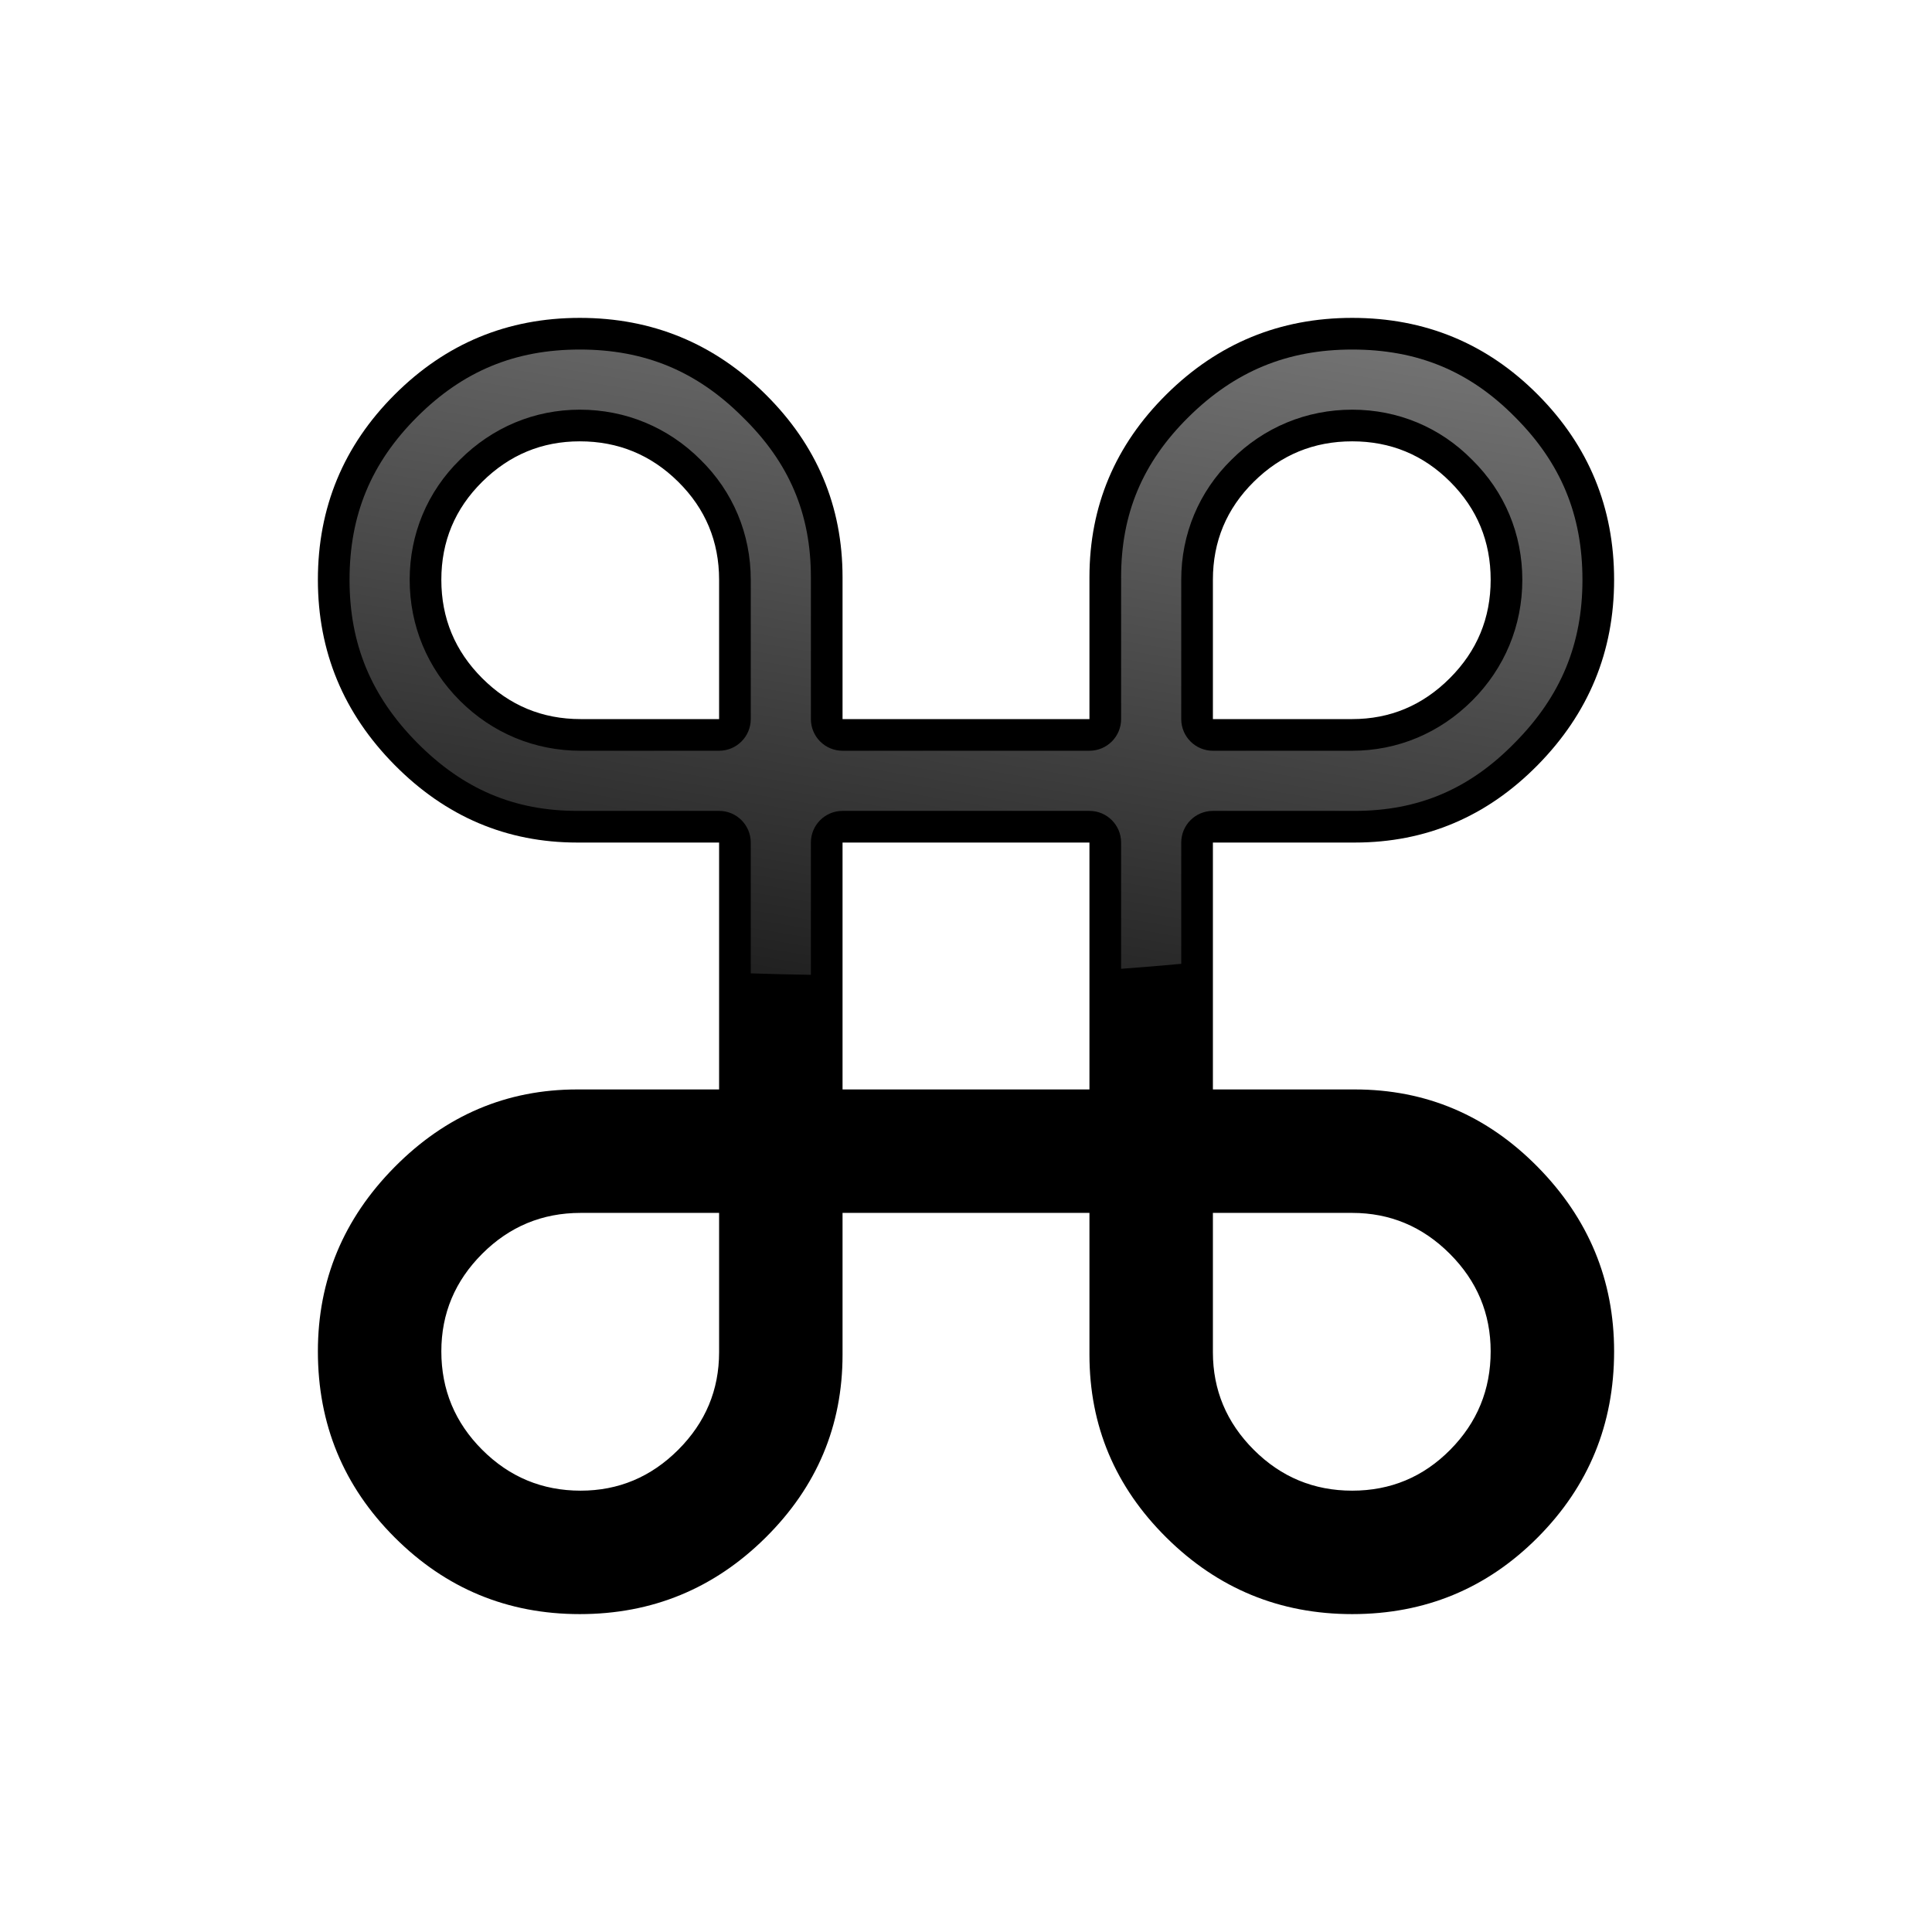
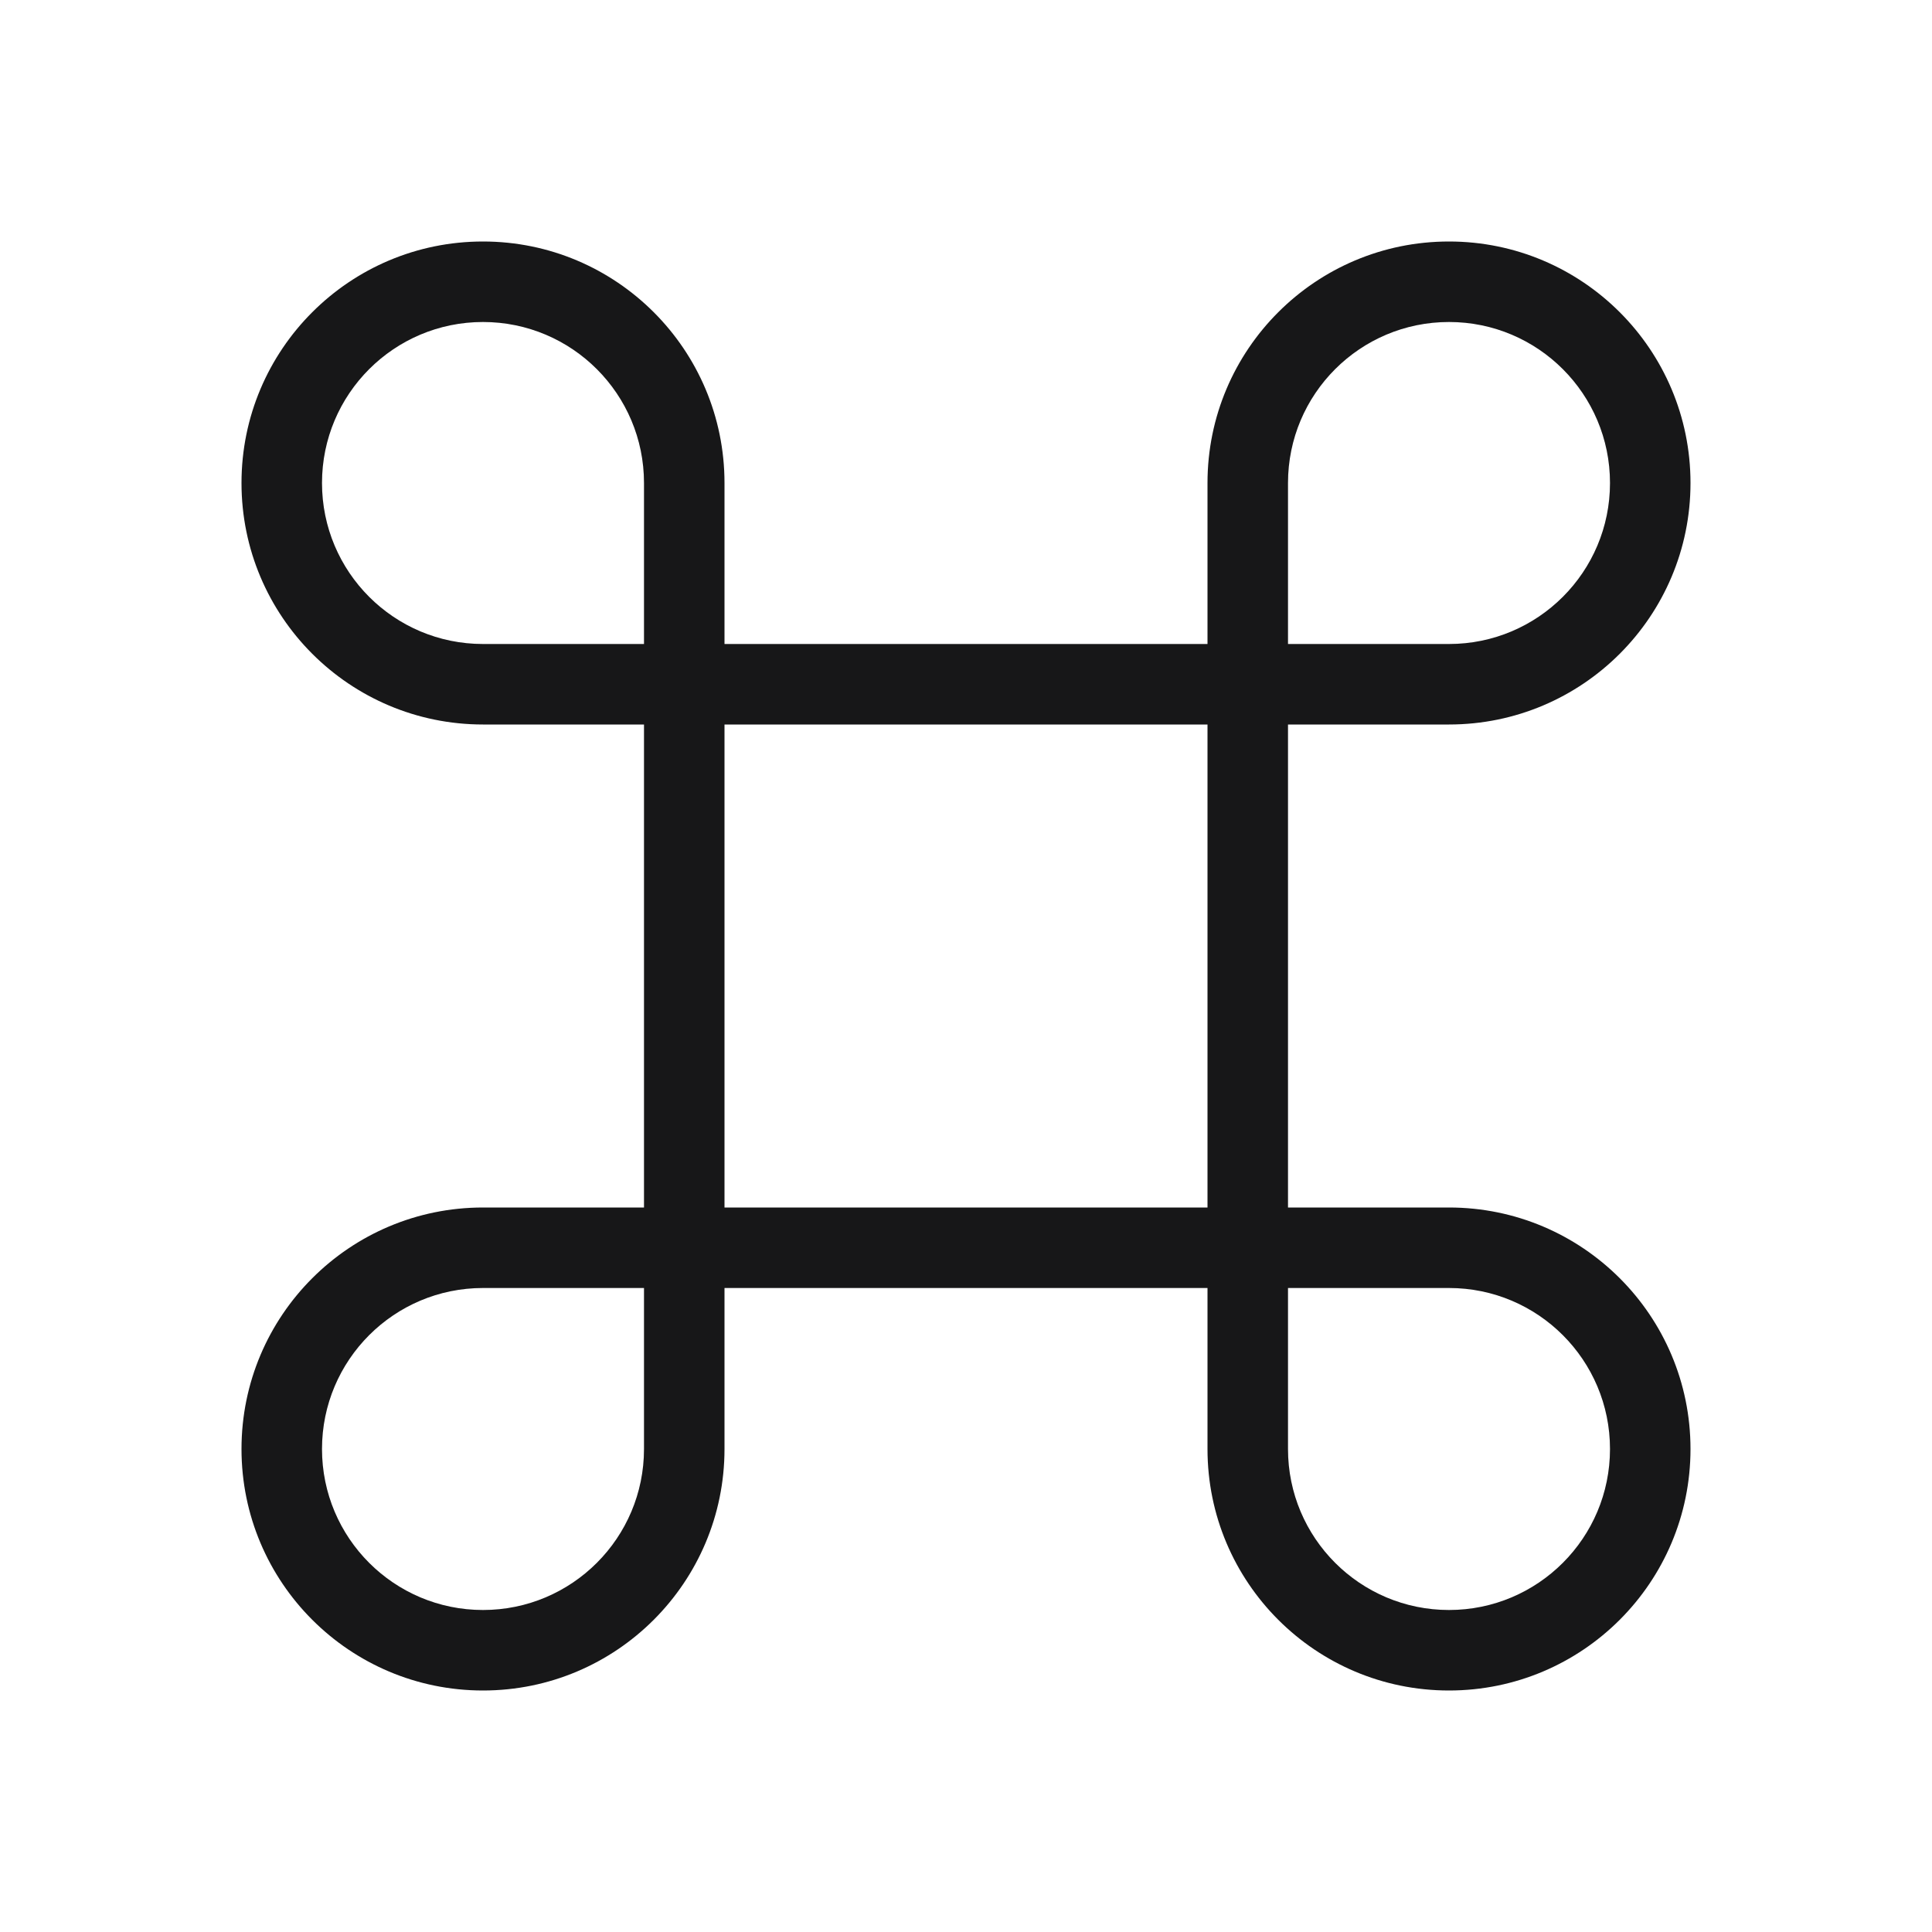
<svg xmlns="http://www.w3.org/2000/svg" height="24" viewBox="0 0 6.35 6.35" width="24">
-   <linearGradient id="a" gradientUnits="userSpaceOnUse" x1="2027.392" x2="1665.978" y1="-2883.585" y2="-710.363">
+   <linearGradient id="a" gradientUnits="userSpaceOnUse" x1="2495.379" x2="2495.379" y1="-84.063" y2="-76.063">
    <stop offset="0" stop-color="#888" />
    <stop offset="1" stop-color="#888" stop-opacity="0" />
  </linearGradient>
-   <g transform="matrix(.00179036 0 0 .00179036 .264581 5.553662)">
-     <text font-family="sans-serif" font-size="3136.077" letter-spacing="0" stroke-width="78.402" word-spacing="0" x="57.561" y="-137.258">
-       <tspan font-family="Roboto" stroke-width="78.402" x="57.561" y="-137.258">⌘</tspan>
-     </text>
-     <path d="m916.613-2460.293c-119.001 0-214.609 39.617-298.85 123.858-84.241 84.241-123.857 179.848-123.857 298.85 0 117.874 39.608 213.682 124.079 299.071 84.516 85.435 178.573 125.168 294.035 125.168h260.32a58.124 58.124 0 0 1 58.117 58.117v240.152a2591.873 1081.907 0 0 0 110.395 2.674v-242.826a58.124 58.124 0 0 1 58.117-58.117h453.26a58.124 58.124 0 0 1 58.117 58.117v231.79a2591.873 1081.907 0 0 0 110.398-9.134v-222.656a58.124 58.124 0 0 1 58.117-58.117h260.318c116.594 0 210.44-39.736 293.812-124.94a58.124 58.124 0 0 1 .224-.228c84.471-85.389 124.079-181.197 124.079-299.071 0-119.001-39.617-214.609-123.858-298.85a58.124 58.124 0 0 1 -.223-.226c-83.093-84.006-178.5-123.632-298.626-123.632-119.001 0-215.288 39.681-300.603 124.079-84.233 83.317-123.632 177.287-123.632 294.033v260.318a58.124 58.124 0 0 1 -58.117 58.117h-453.26a58.124 58.124 0 0 1 -58.117-58.117v-260.318c0-116.595-39.734-210.44-124.938-293.812a58.124 58.124 0 0 1 -.449-.445c-84.241-84.241-179.851-123.858-298.852-123.858zm0 110.395c84.096 0 161.93 32.318 221.569 91.848 59.831 58.718 92.275 136.366 92.275 220.464v255.724a58.124 58.124 0 0 1 -58.117 58.117h-254.195c-84.196 0-162.12-32.386-221.787-92.054-59.667-59.667-92.054-137.591-92.054-221.787 0-84.097 32.441-161.748 92.273-220.466 59.498-59.39 136.759-91.846 220.037-91.846zm1417.973 0c83.996 0 161.554 32.373 220.247 92.065 59.692 58.693 92.065 136.251 92.065 220.247-0 84.197-32.39 162.121-92.057 221.787-59.527 59.527-136.878 92.054-220.255 92.054h-255.724a58.124 58.124 0 0 1 -58.117-58.117v-255.724c0-84.097 32.442-161.745 92.273-220.464 59.639-59.53 137.472-91.848 221.569-91.848z" fill="url(#a)" />
+   <g transform="matrix(.2645833 0 0 .2645833 .00000000578 .00000001298)">
+     <path d="m6 3a3 3 0 0 0 -3 3 3 3 0 0 0 3 3h2v6h-2a3 3 0 0 0 -3 3 3 3 0 0 0 3 3 3 3 0 0 0 3-3v-2h6v2a3 3 0 0 0 3 3 3 3 0 0 0 3-3 3 3 0 0 0 -3-3h-2v-6h2a3 3 0 0 0 3-3 3 3 0 0 0 -3-3 3 3 0 0 0 -3 3v2h-6v-2a3 3 0 0 0 -3-3zm0 1a2 2 0 0 1 2 2v2h-2a2 2 0 0 1 -2-2 2 2 0 0 1 2-2zm12 0a2 2 0 0 1 2 2 2 2 0 0 1 -2 2h-2v-2a2 2 0 0 1 2-2zm-9 5h6v6h-6zm-3 7h2v2a2 2 0 0 1 -2 2 2 2 0 0 1 -2-2 2 2 0 0 1 2-2zm10 0h2a2 2 0 0 1 2 2 2 2 0 0 1 -2 2 2 2 0 0 1 -2-2z" fill="#171718" />
+     <path d="m6 3a3 3 0 0 0 -3 3 3 3 0 0 0 3 3h2v2.787a13.5 6 0 0 0 1 .105v-2.893h6v2.793a13.5 6 0 0 0 1-.143v-2.65h2a3 3 0 0 0 3-3 3 3 0 0 0 -3-3 3 3 0 0 0 -3 3v2h-6v-2a3 3 0 0 0 -3-3zm0 1a2 2 0 0 1 2 2v2h-2a2 2 0 0 1 -2-2 2 2 0 0 1 2-2zm12 0a2 2 0 0 1 2 2 2 2 0 0 1 -2 2h-2v-2a2 2 0 0 1 2-2z" fill="url(#a)" />
  </g>
</svg>
